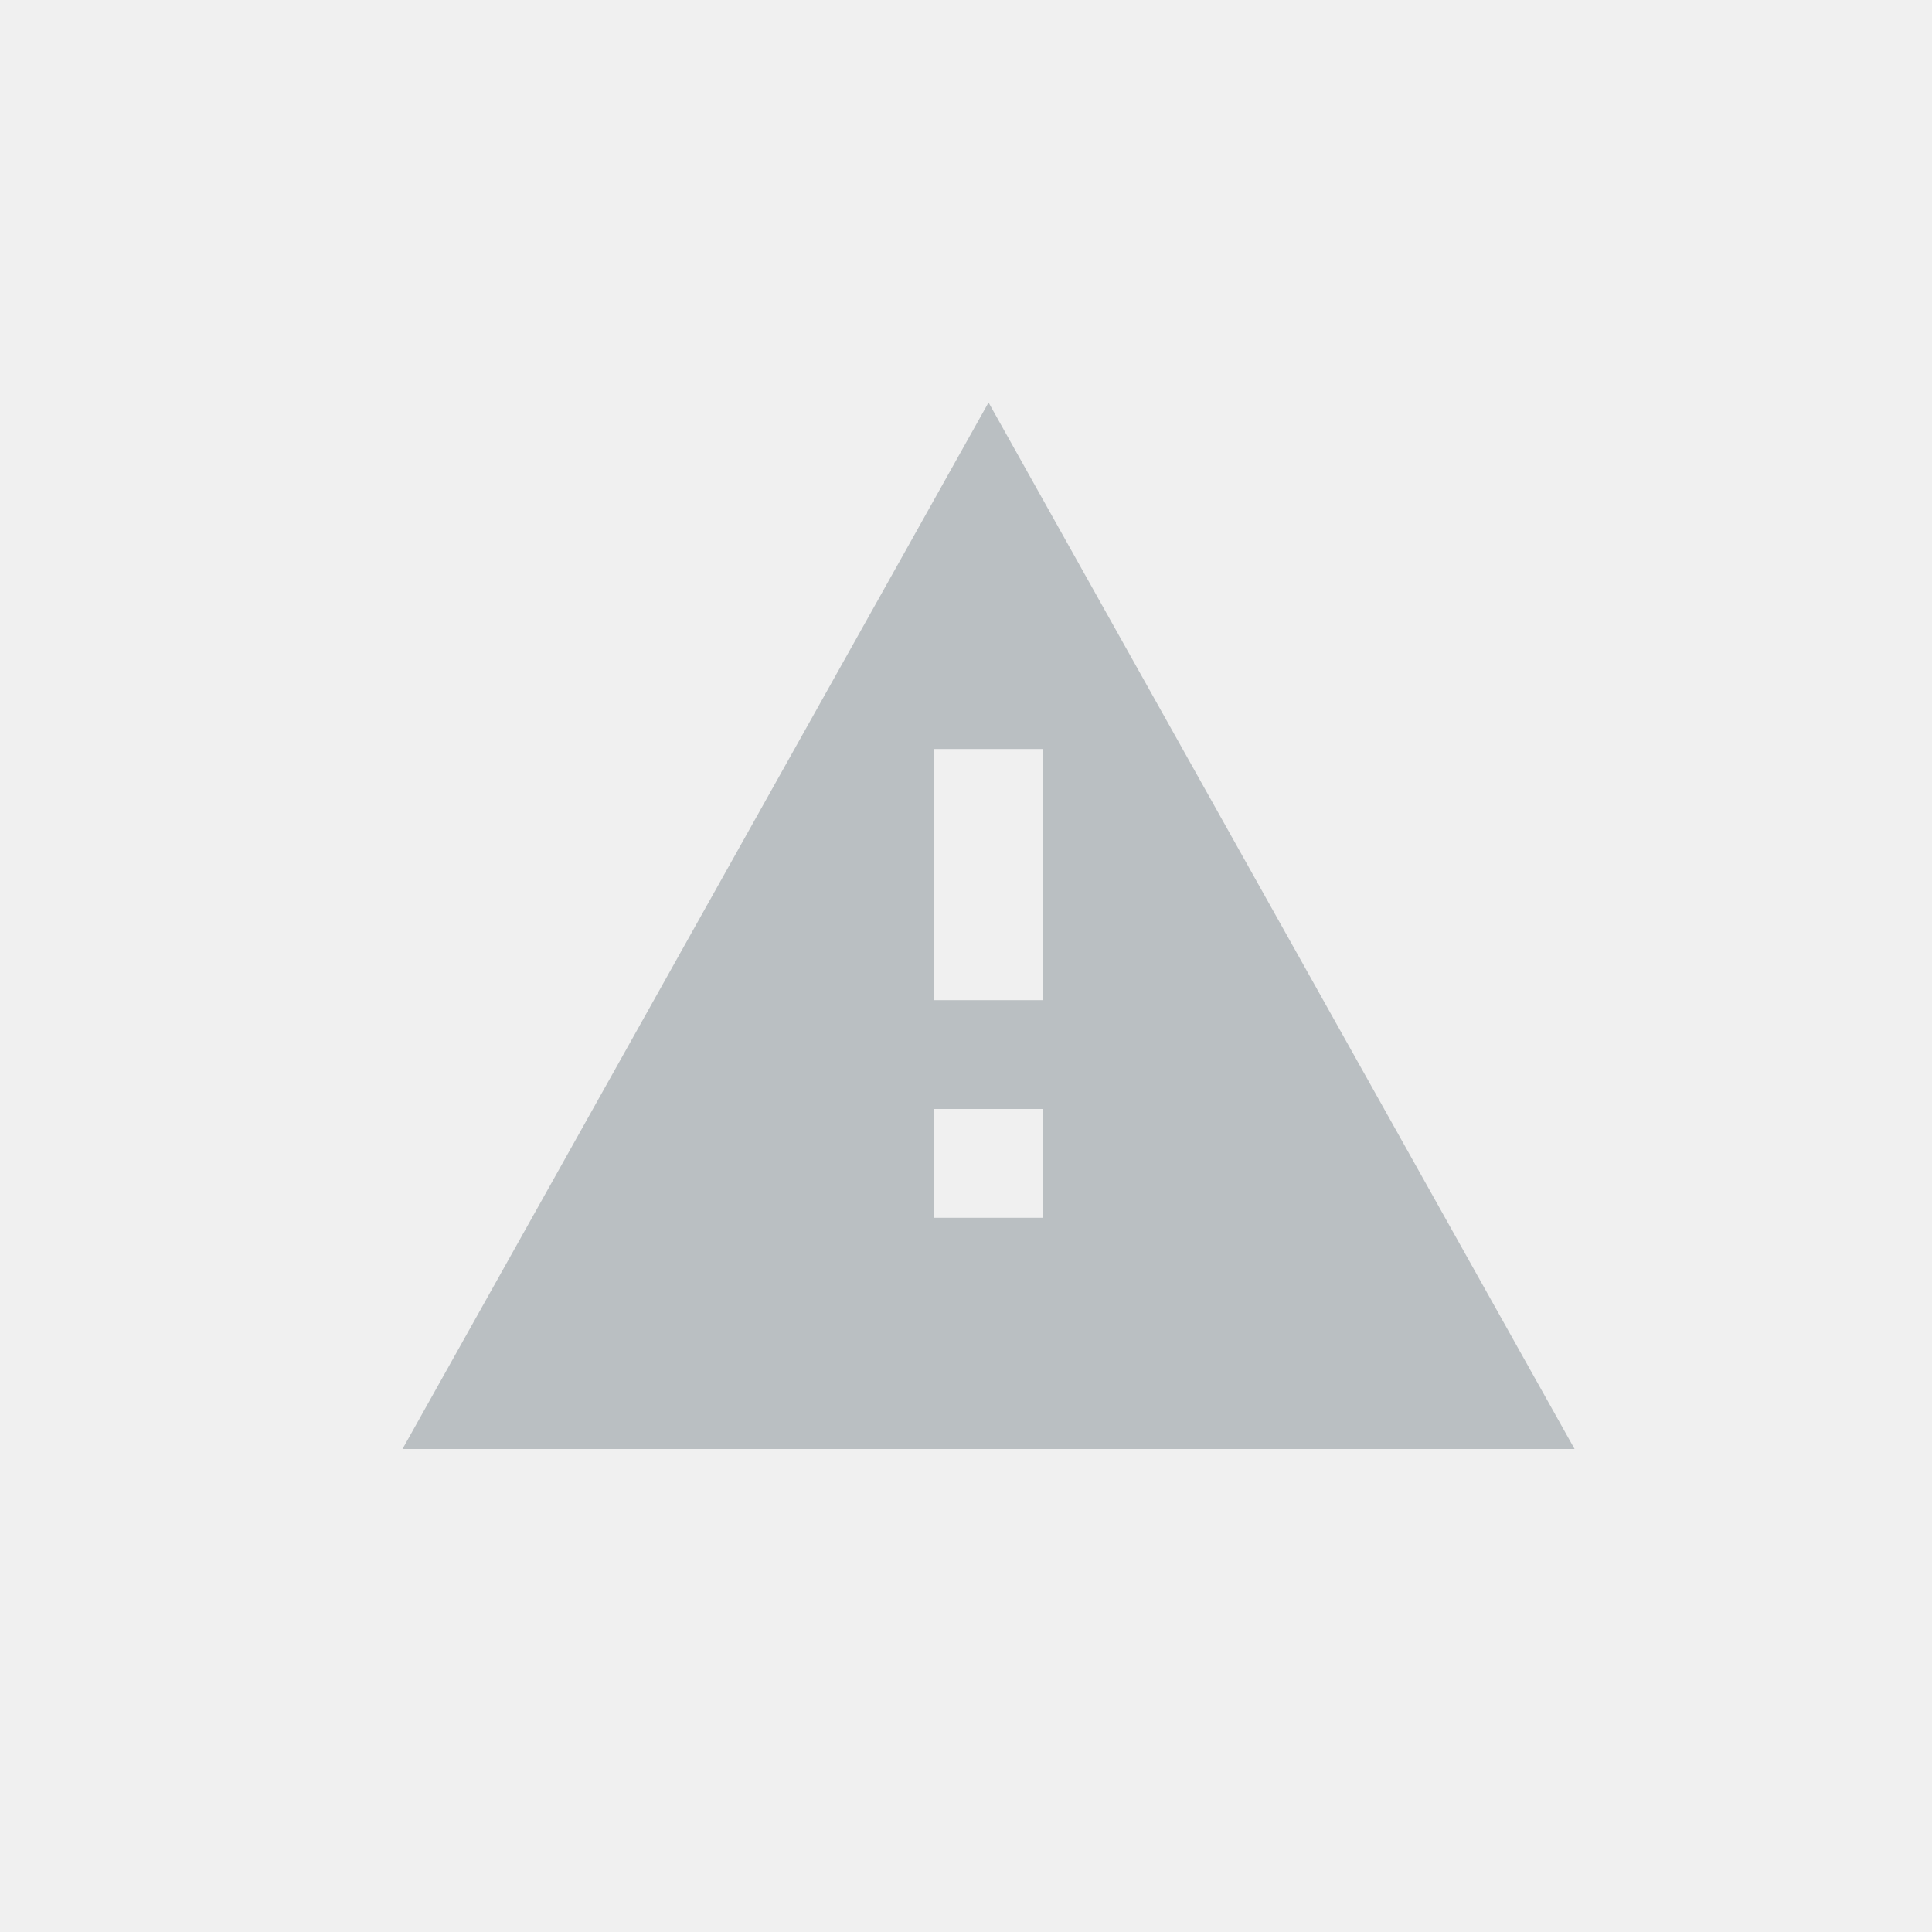
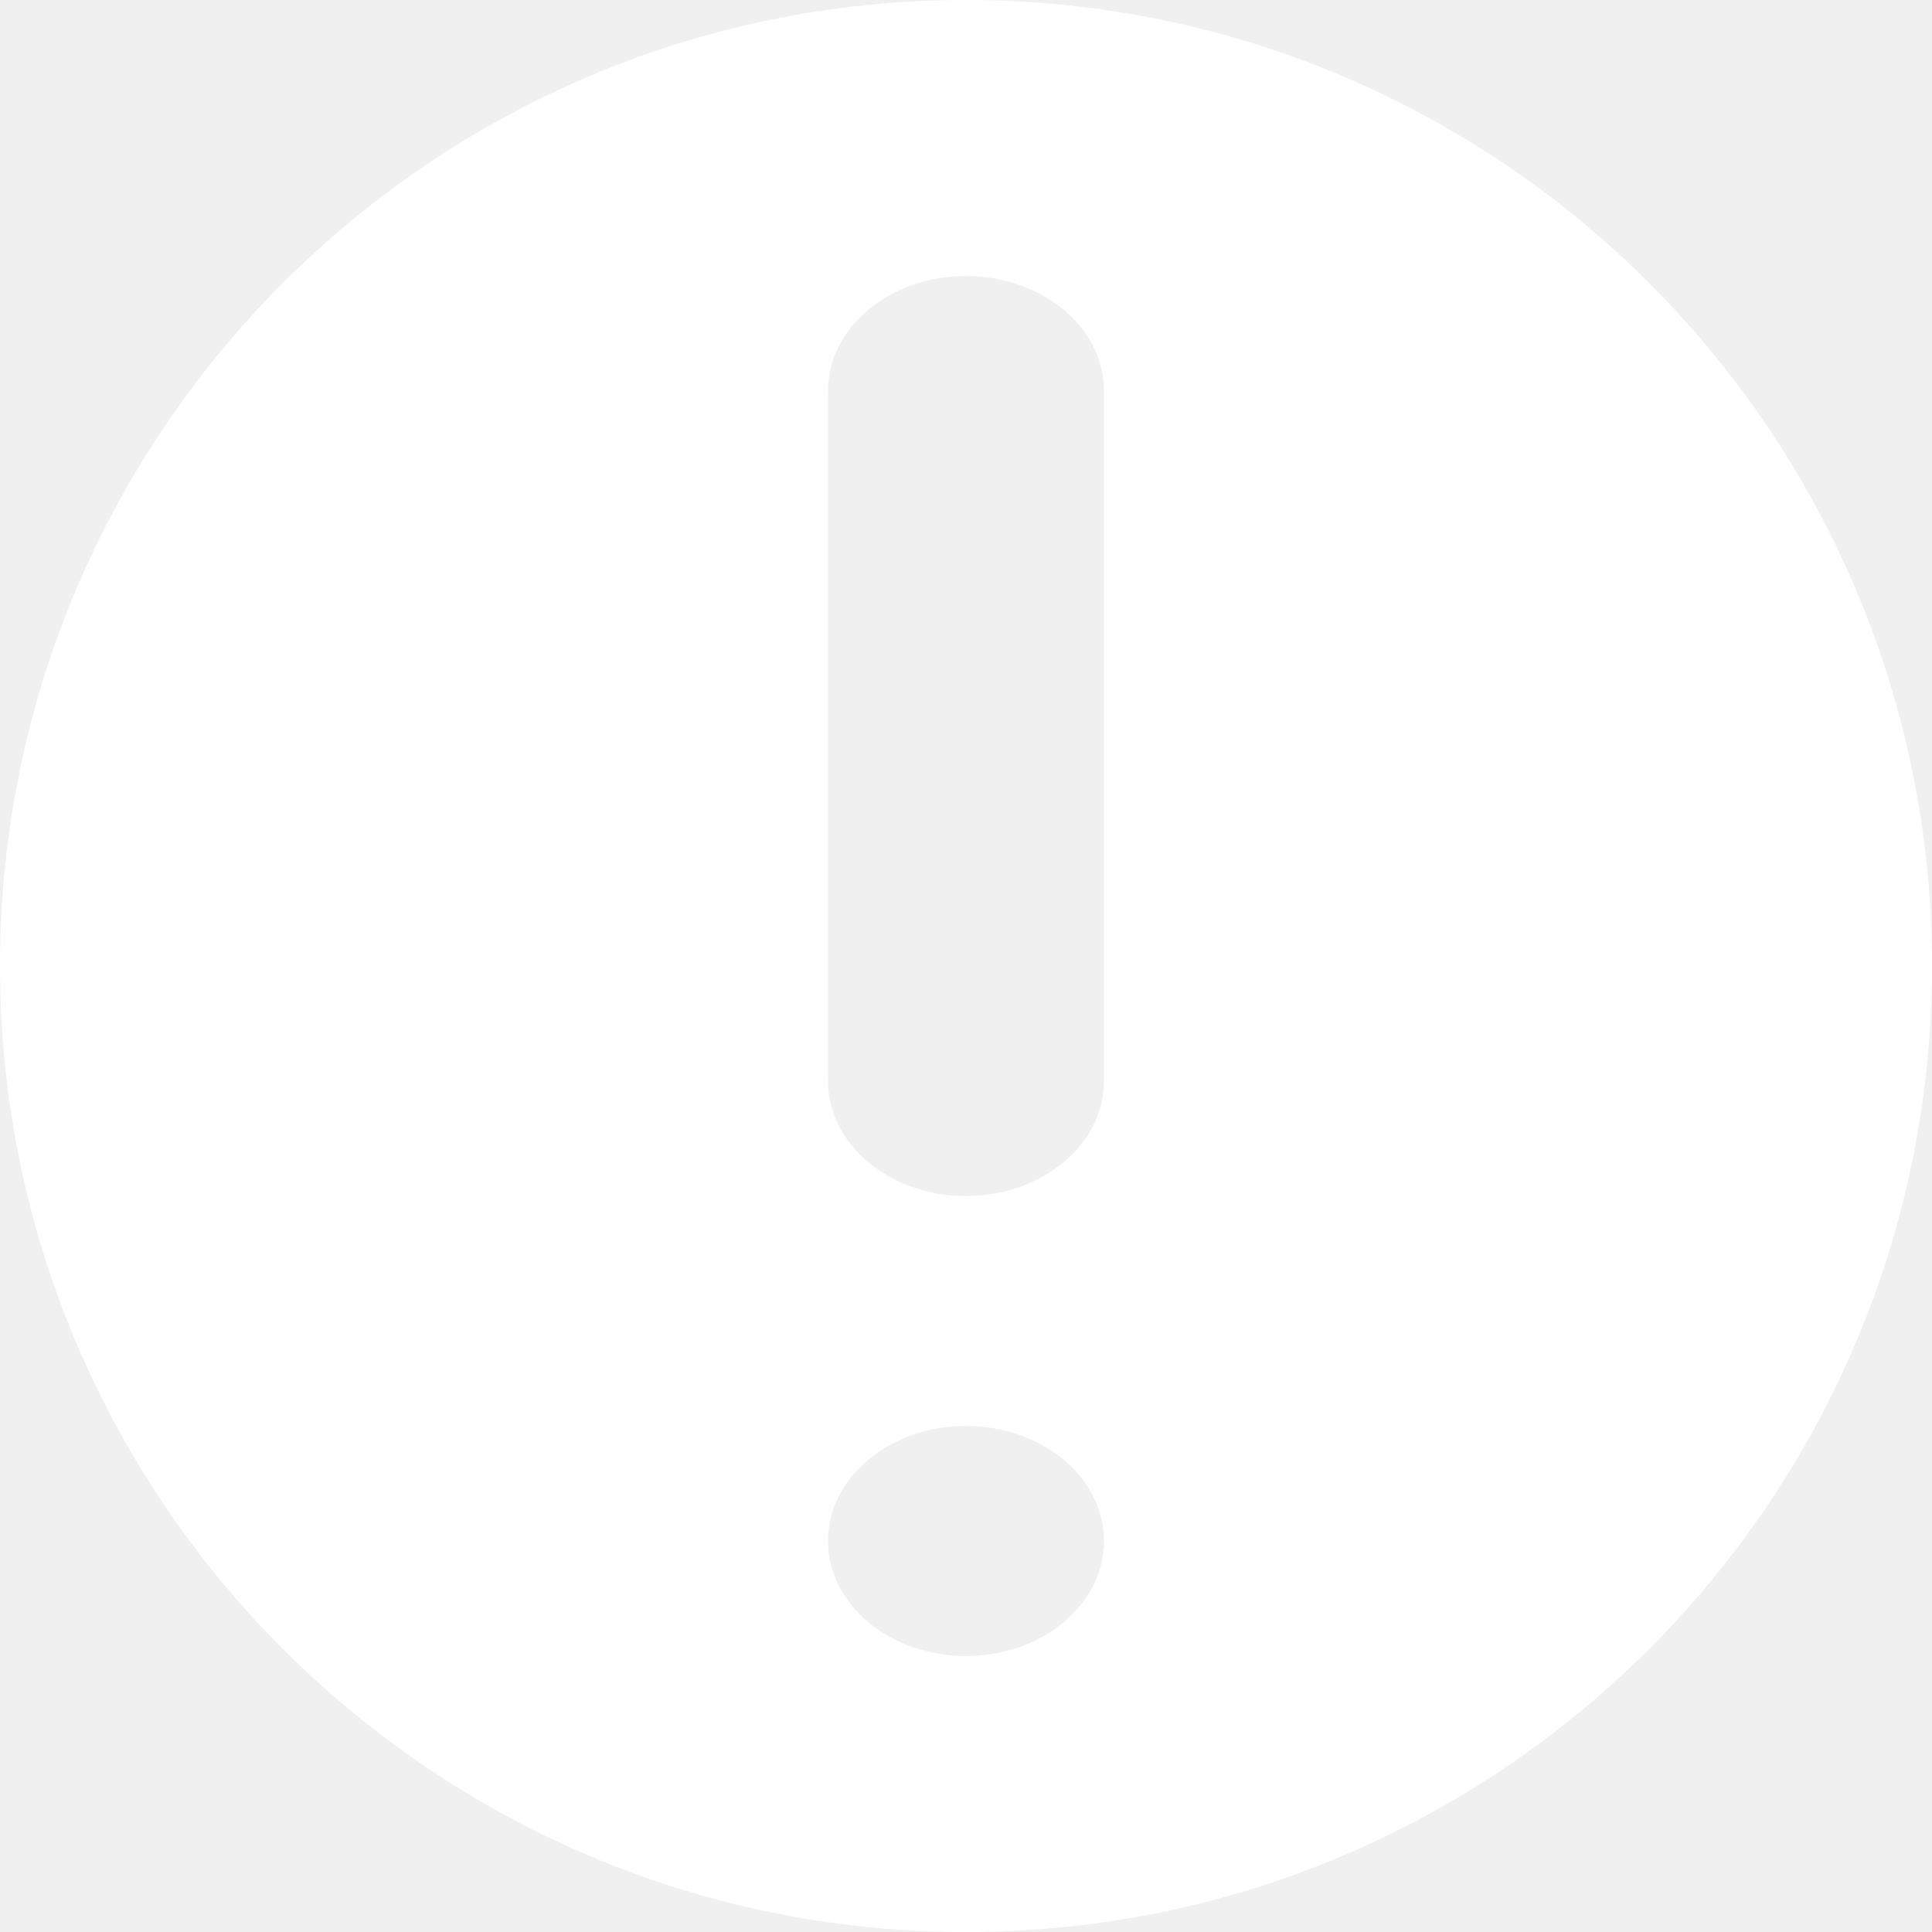
- <svg xmlns="http://www.w3.org/2000/svg" width="24" height="24" viewBox="0 0 24 24" fill="none">
-   <path fill-rule="evenodd" clip-rule="evenodd" d="M11.604 12.424H12.957V9.304H11.604V12.424ZM11.603 15.128H12.956V13.776H11.603V15.128ZM12.28 5L5 18H19.56L12.28 5Z" fill="#BABFC2" />
+ <svg xmlns="http://www.w3.org/2000/svg" width="14" height="14" viewBox="0 0 14 14" fill="none">
+   <path fill-rule="evenodd" clip-rule="evenodd" d="M7 14C10.866 14 14 10.866 14 7C14 3.134 10.866 0 7 0C3.134 0 0 3.134 0 7C0 10.866 3.134 14 7 14ZM7 8.667C7.552 8.667 8 8.294 8 7.833L8 2.833C8 2.373 7.552 2 7 2C6.448 2 6 2.373 6 2.833V7.833C6 8.294 6.448 8.667 7 8.667ZM8 11.167C8 11.627 7.552 12 7 12C6.448 12 6 11.627 6 11.167C6 10.706 6.448 10.333 7 10.333C7.552 10.333 8 10.706 8 11.167Z" fill="white" />
</svg>
